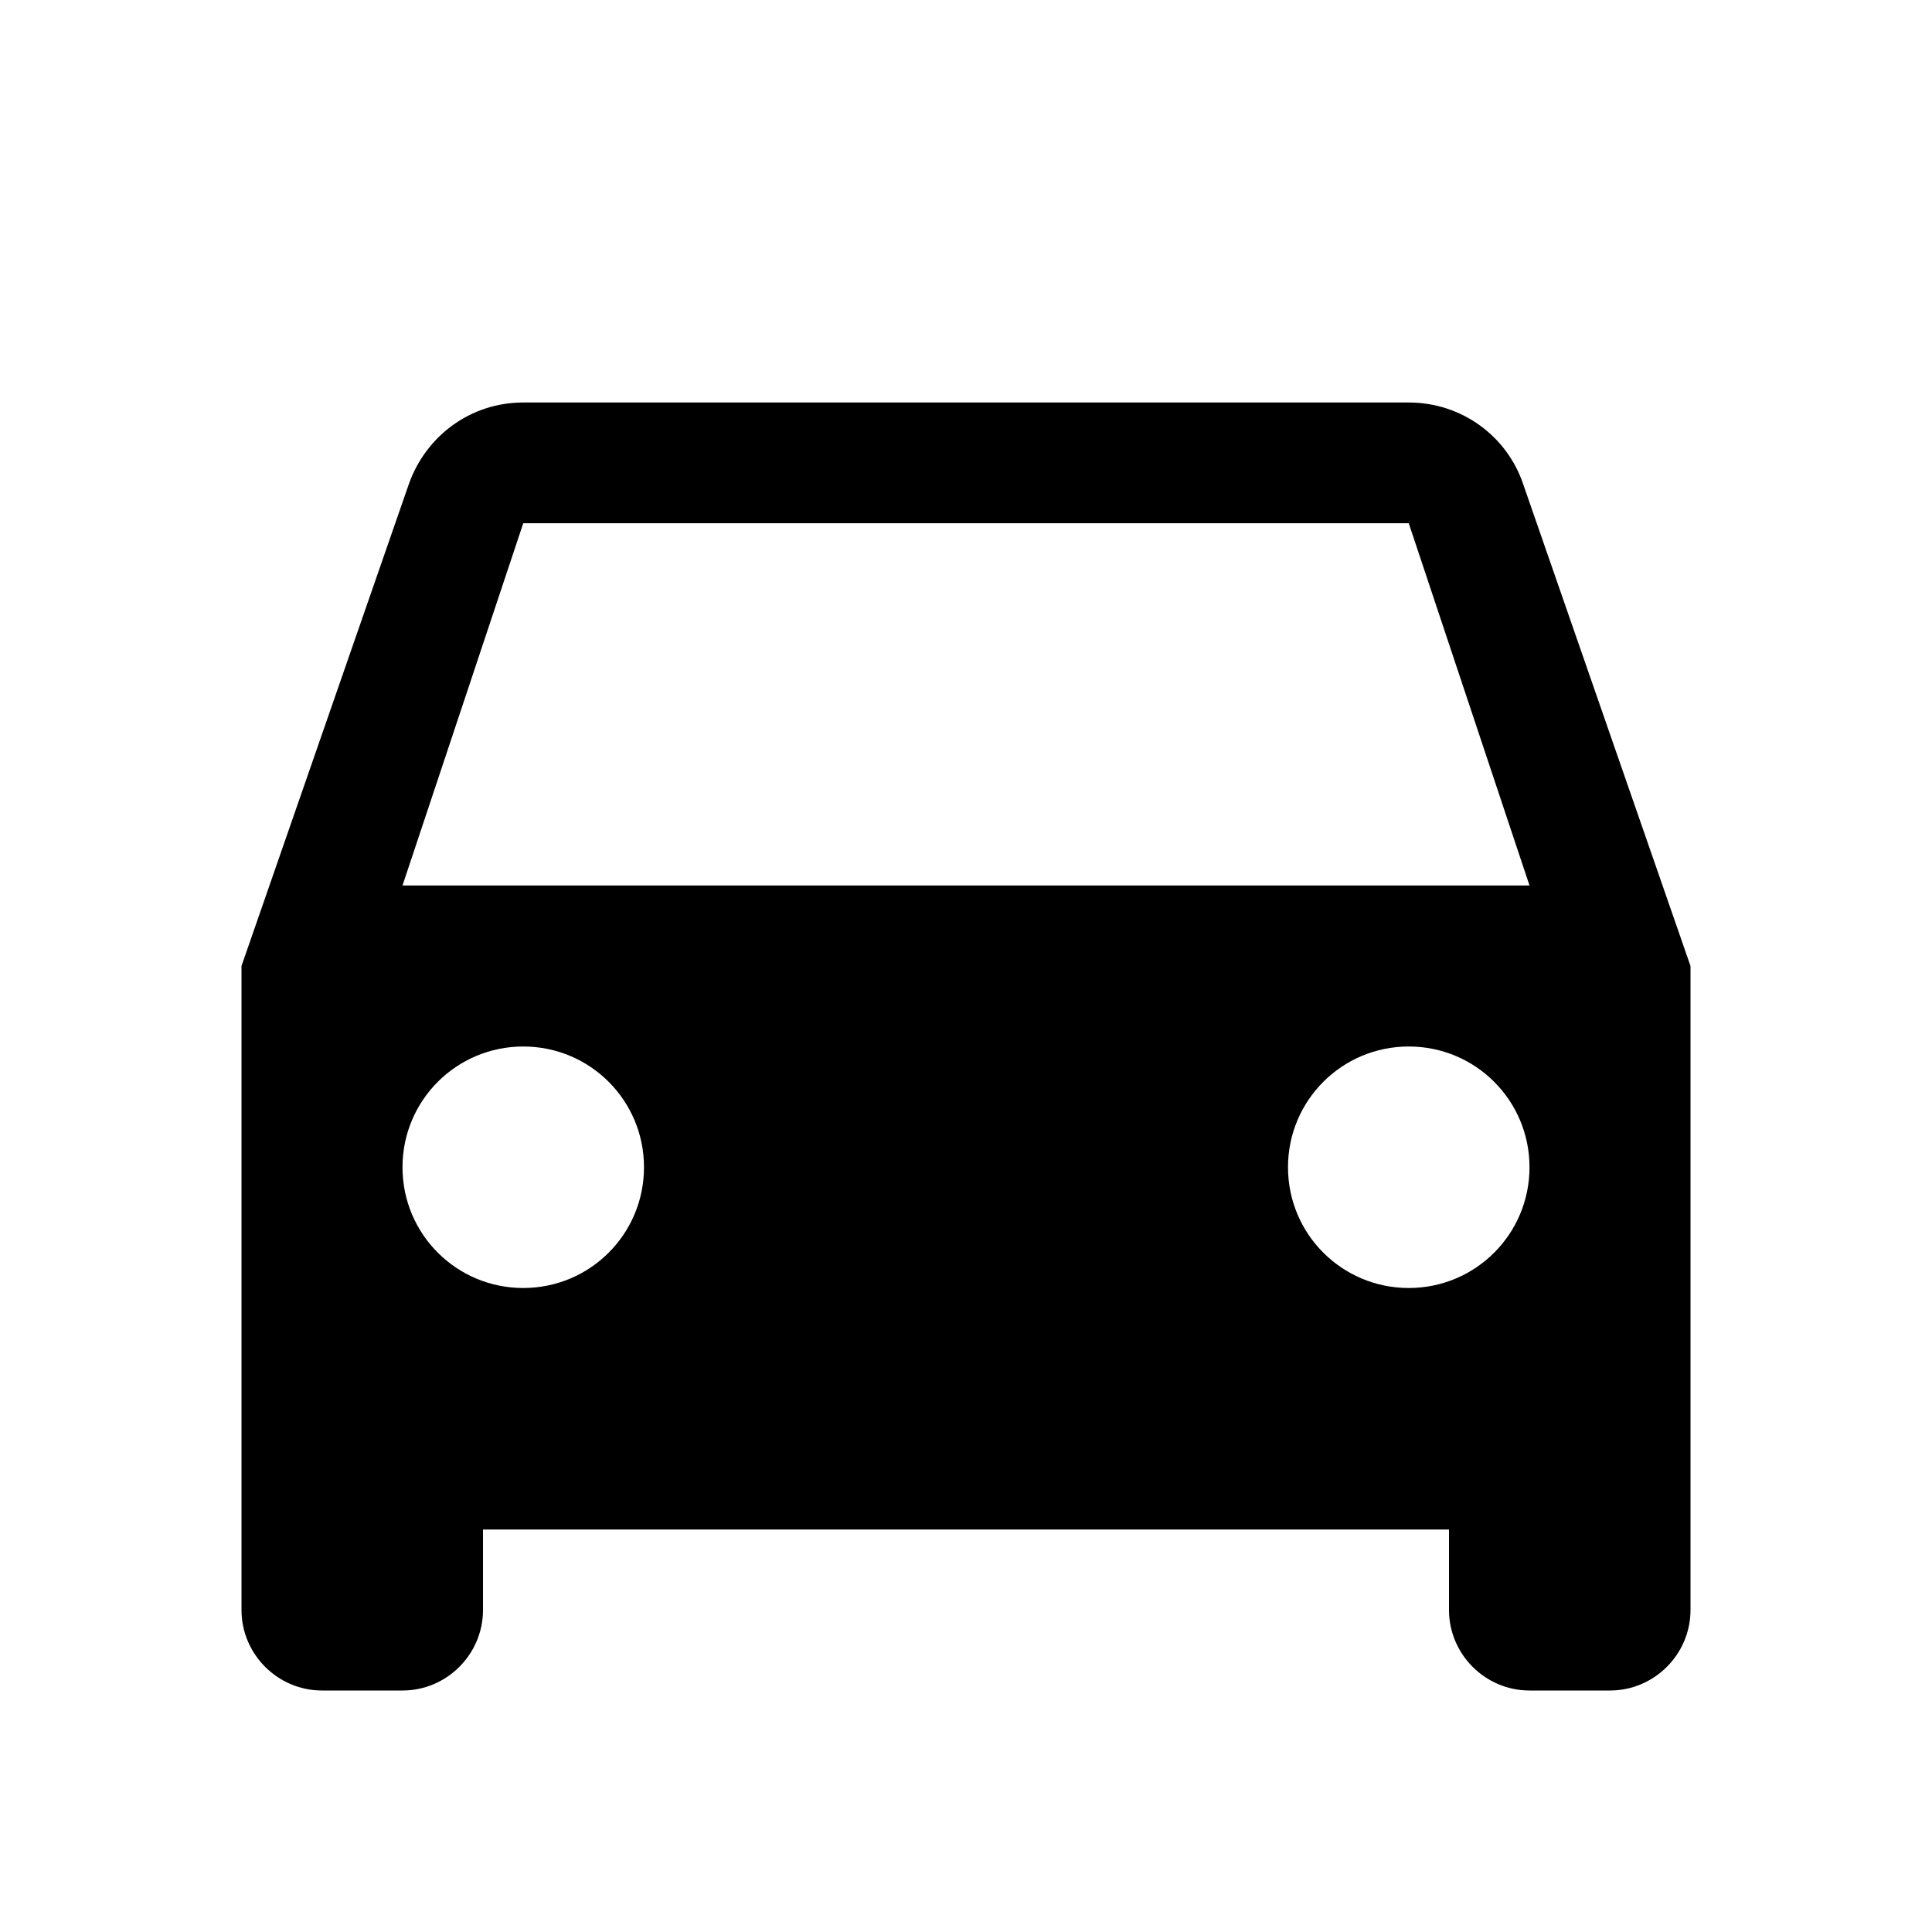
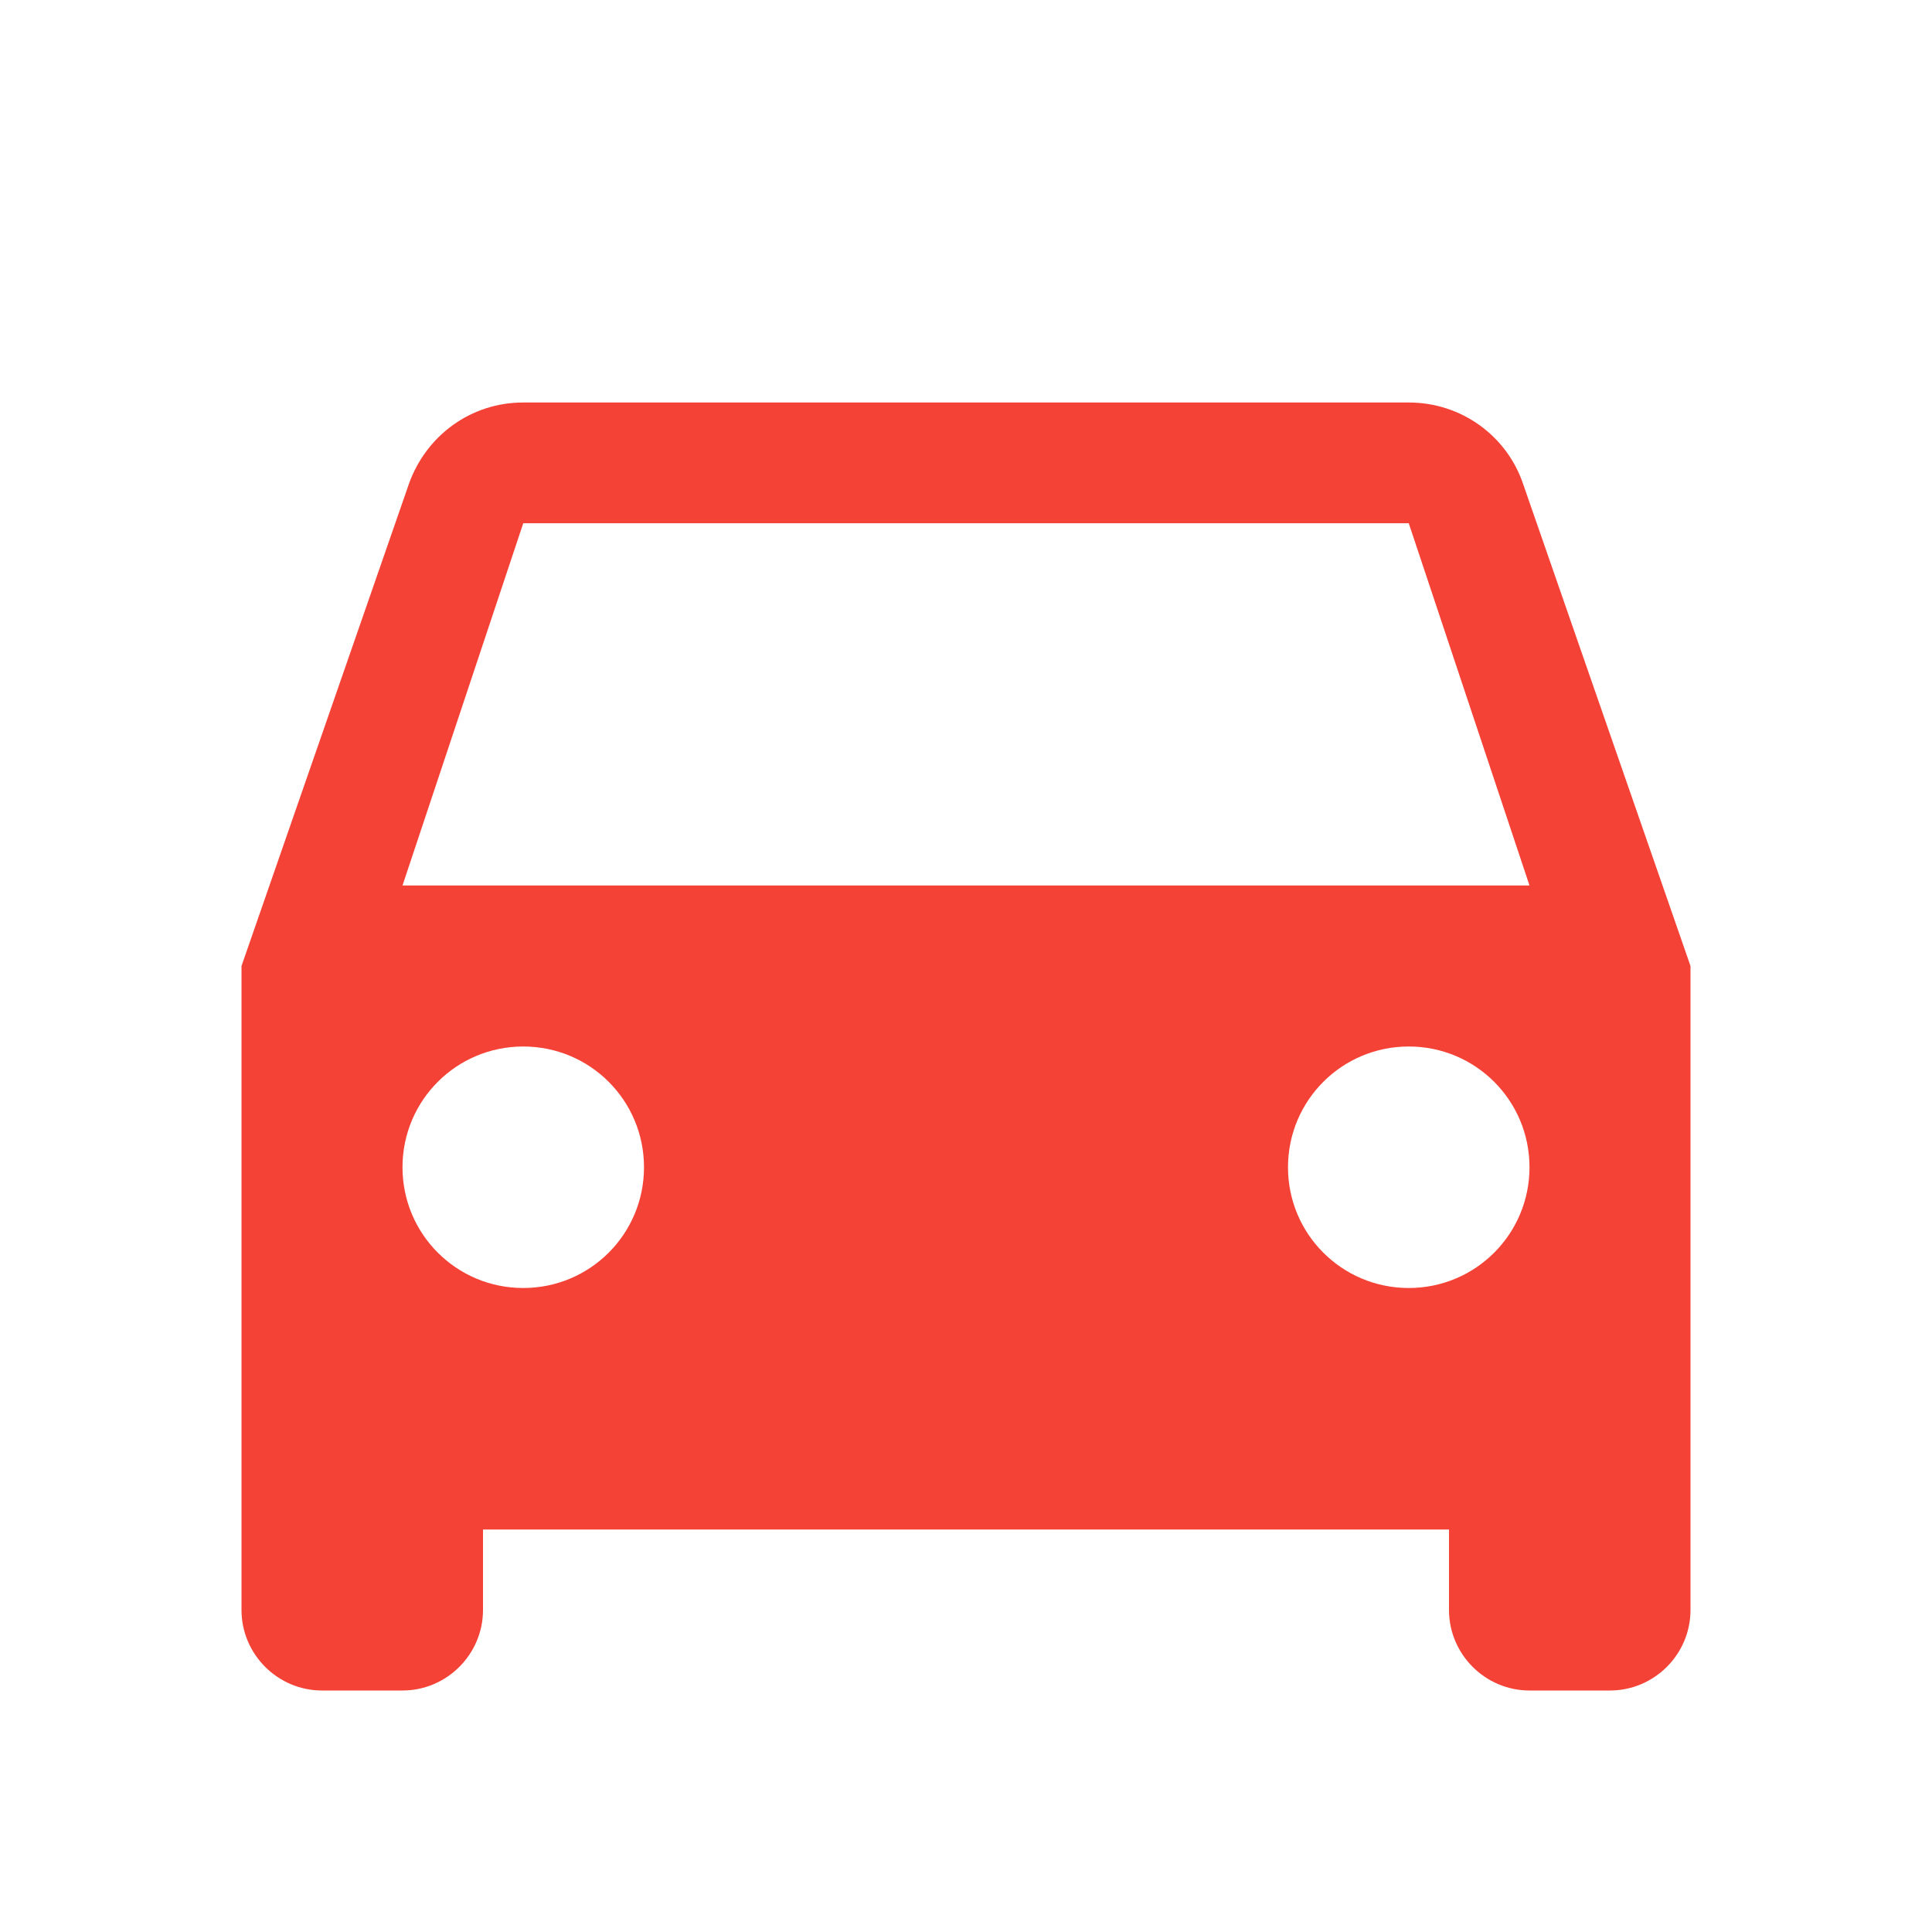
- <svg xmlns="http://www.w3.org/2000/svg" fill="#000000" height="24" viewBox="0 0 24 24" width="24">
+ <svg xmlns="http://www.w3.org/2000/svg" fill="#F44336" height="24" viewBox="0 0 24 24" width="24">
  <path d="M18.92 6.01C18.72 5.42 18.16 5 17.5 5h-11c-.66 0-1.21.42-1.42 1.01L3 12v8c0 .55.45 1 1 1h1c.55 0 1-.45 1-1v-1h12v1c0 .55.45 1 1 1h1c.55 0 1-.45 1-1v-8l-2.08-5.99zM6.5 16c-.83 0-1.5-.67-1.5-1.5S5.67 13 6.5 13s1.5.67 1.5 1.5S7.33 16 6.5 16zm11 0c-.83 0-1.5-.67-1.5-1.5s.67-1.5 1.5-1.5 1.5.67 1.5 1.5-.67 1.5-1.5 1.5zM5 11l1.5-4.5h11L19 11H5z" />
  <path d="M0 0h24v24H0z" fill="none" />
</svg>
